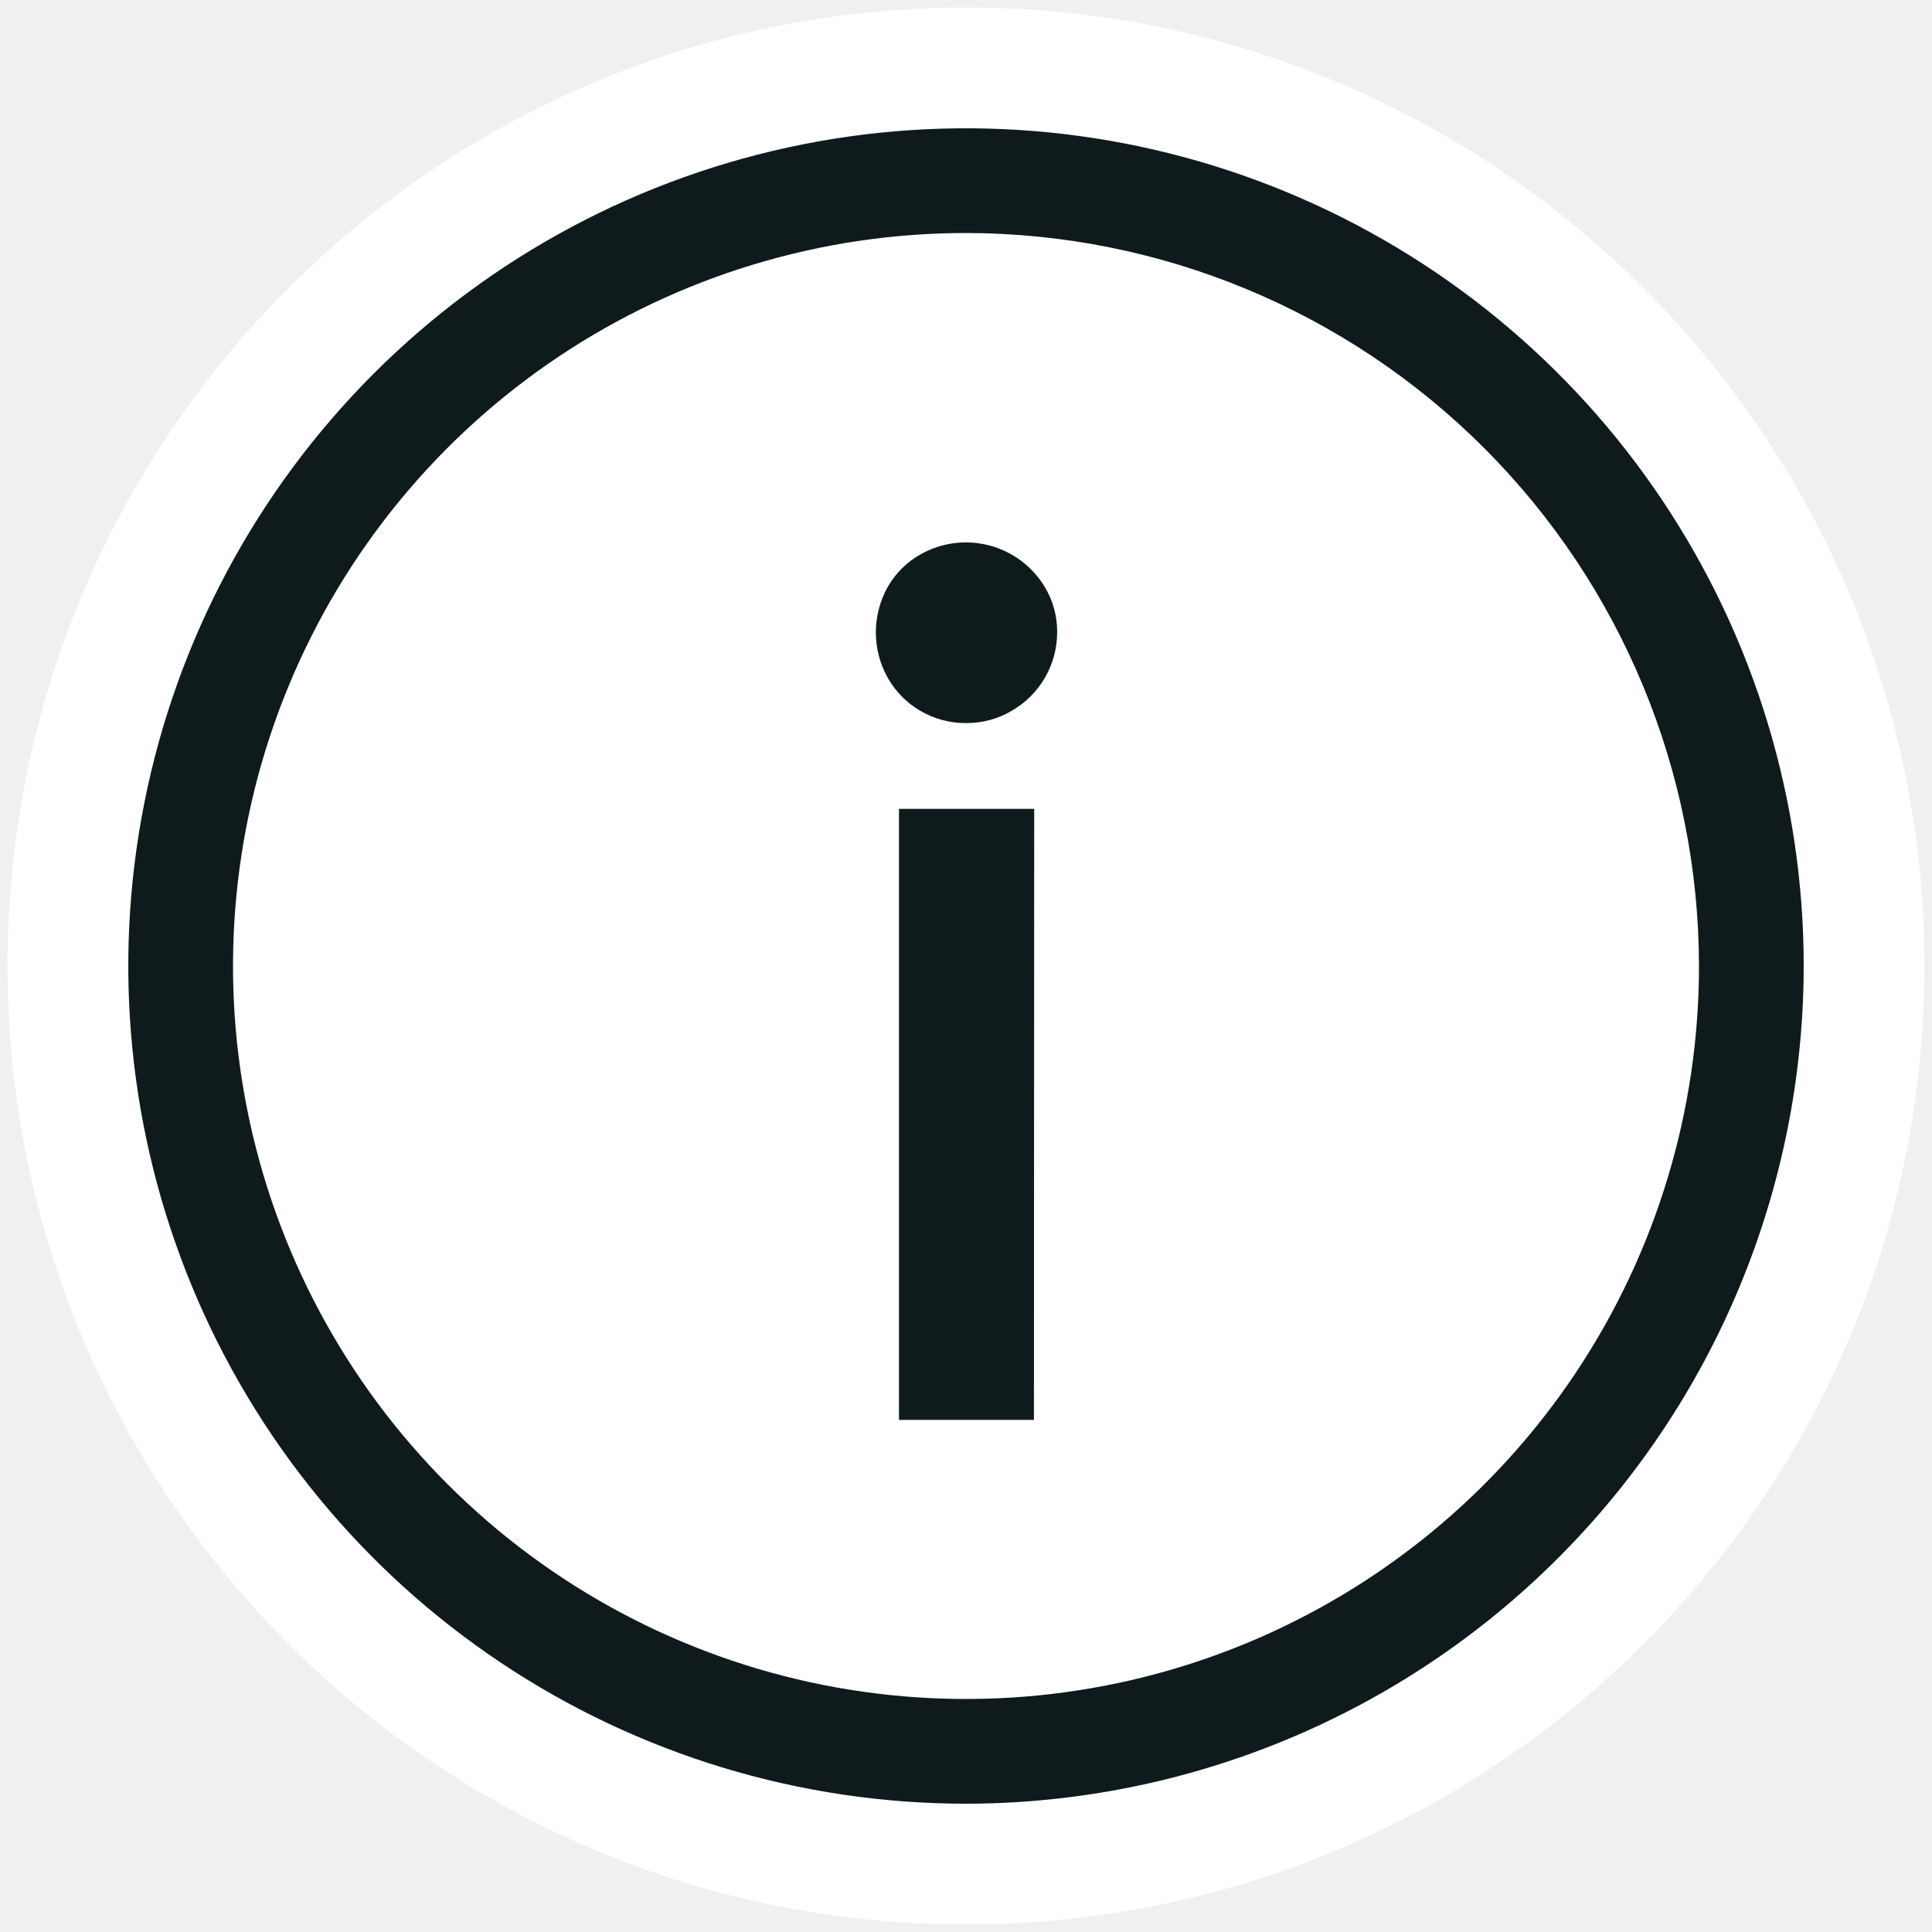
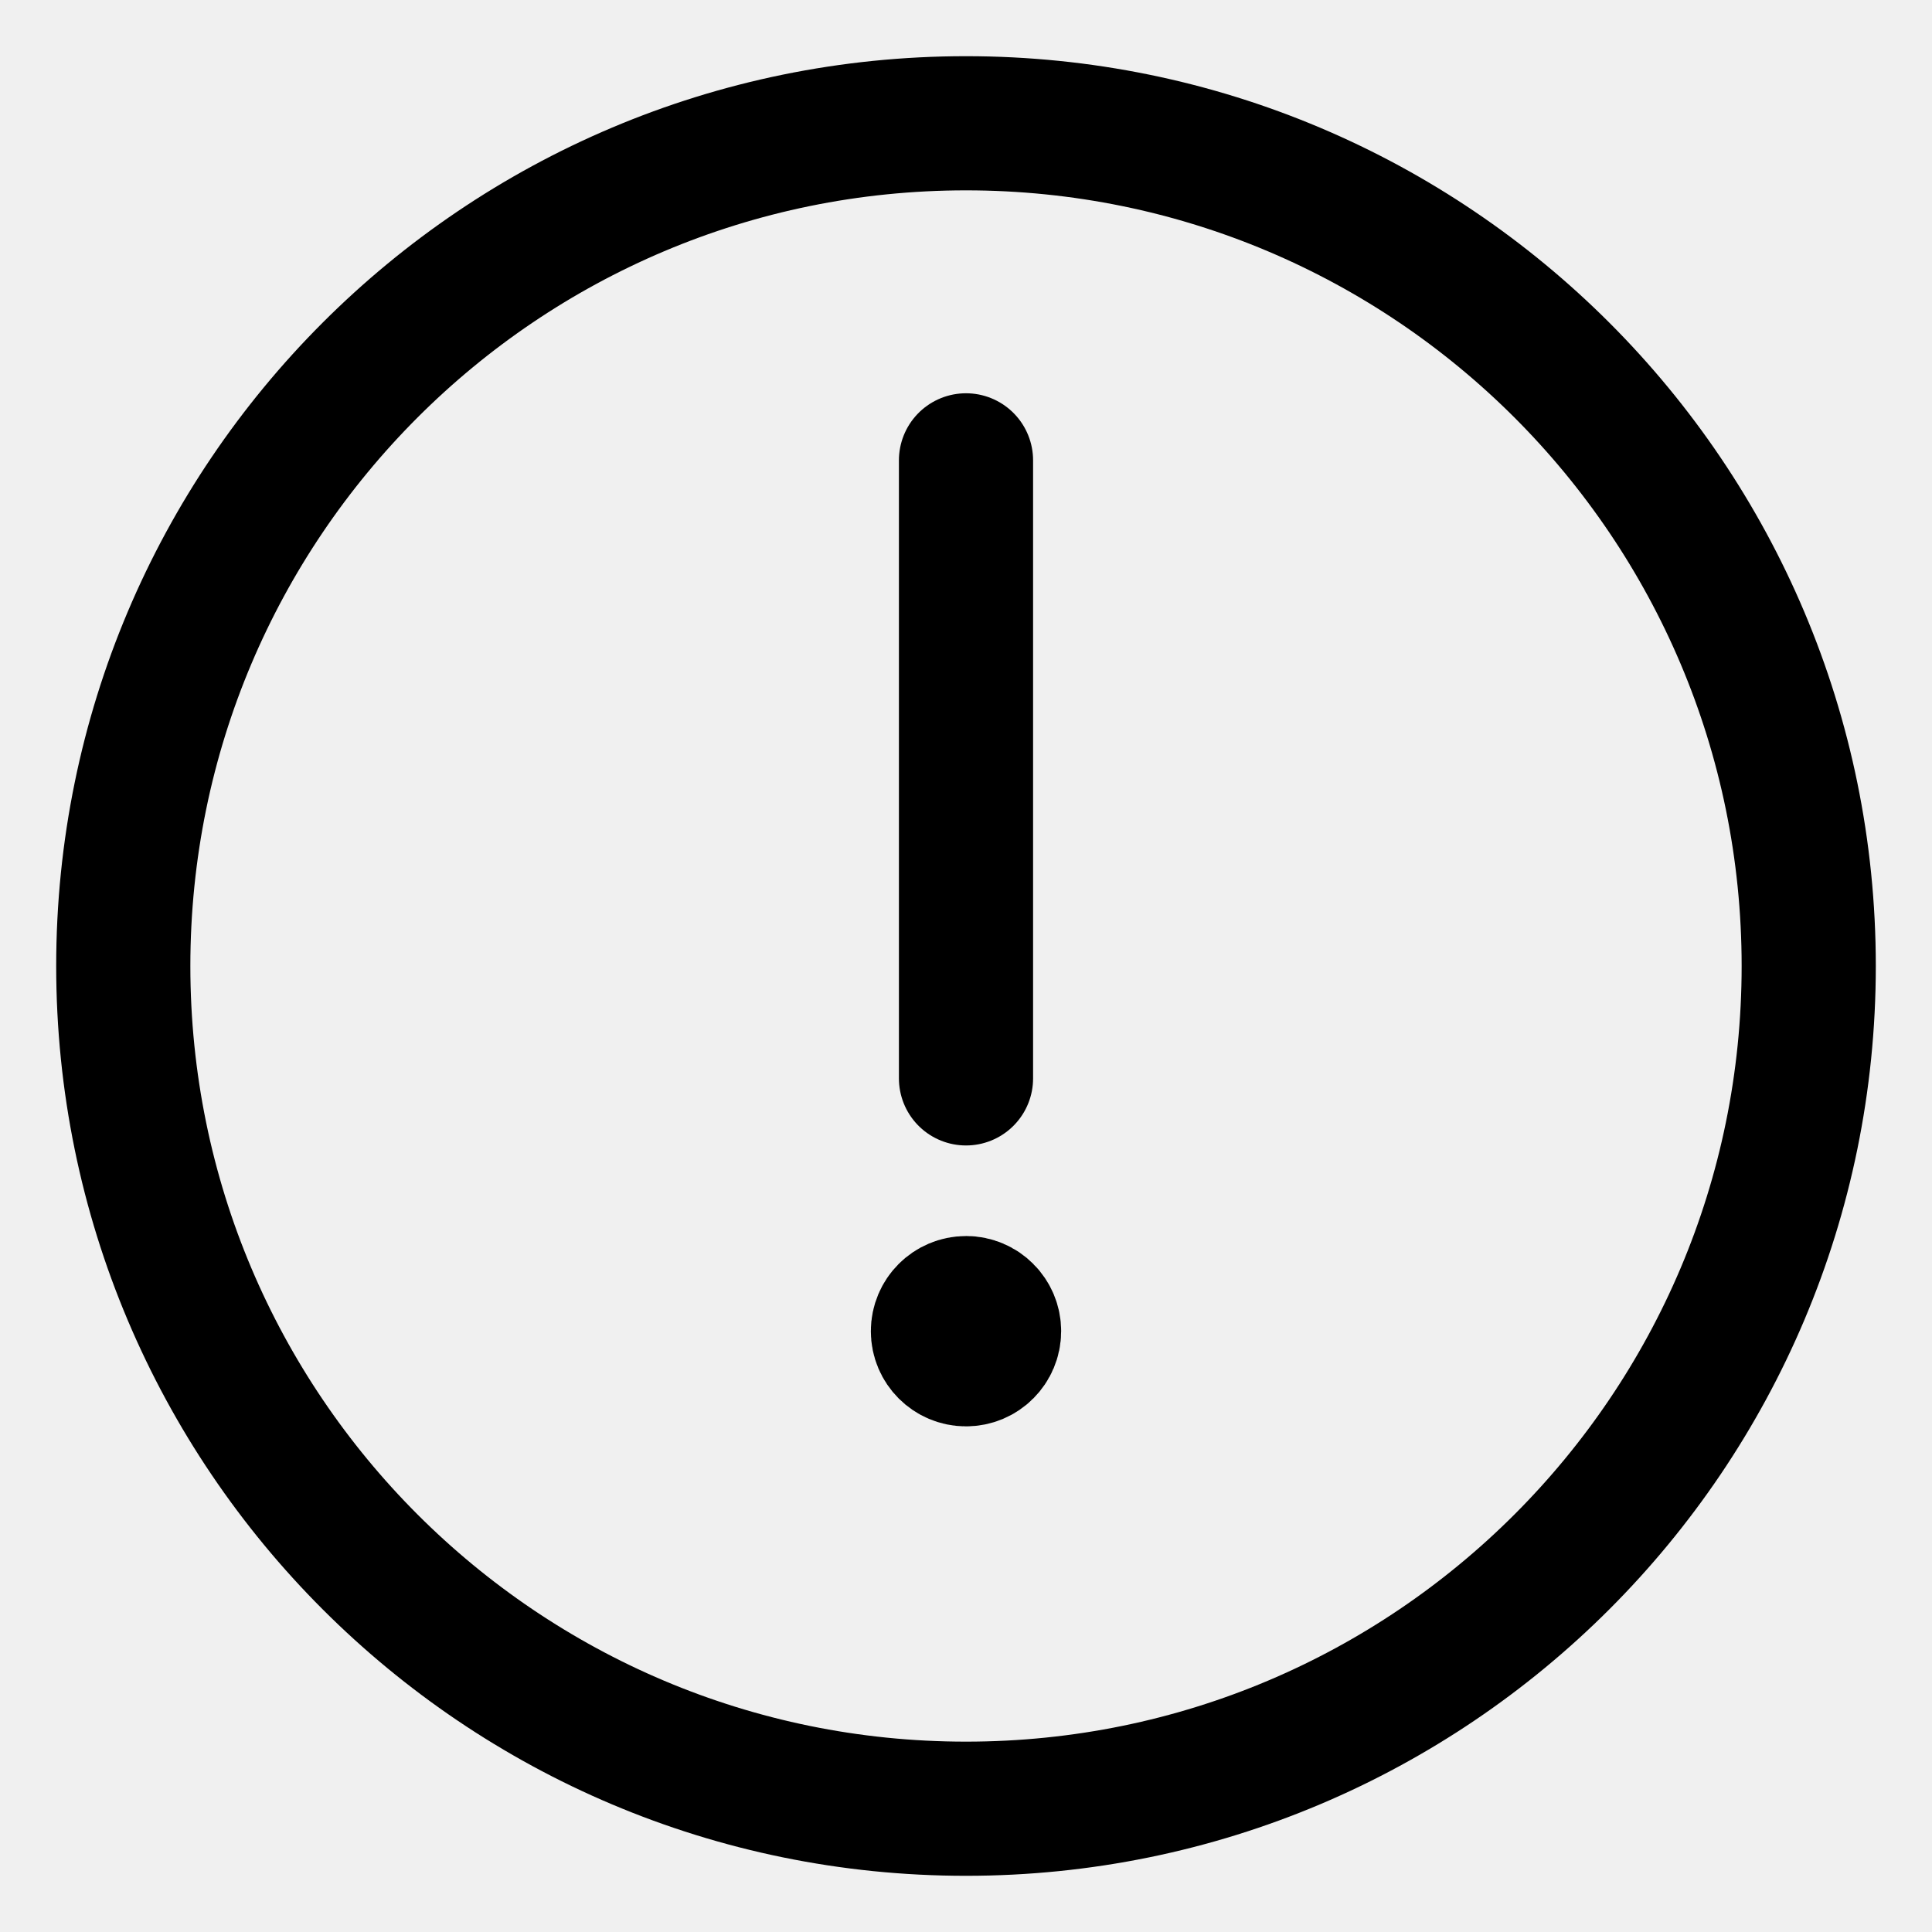
- <svg xmlns="http://www.w3.org/2000/svg" width="256" height="256" viewBox="0 0 256 256" fill="none">
-   <path d="M255 128C255 198.14 198.14 255 128 255C57.86 255 1 198.14 1 128C1 57.86 57.86 1 128 1C198.14 1 255 57.86 255 128Z" fill="white" />
-   <path d="M128 239C106.046 239 84.586 232.49 66.332 220.293C48.078 208.096 33.851 190.76 25.449 170.478C17.048 150.195 14.85 127.877 19.133 106.345C23.416 84.813 33.988 65.035 49.511 49.511C65.035 33.988 84.813 23.416 106.345 19.133C127.877 14.85 150.195 17.048 170.478 25.449C190.76 33.851 208.096 48.078 220.293 66.332C232.49 84.586 239 106.046 239 128C238.968 157.429 227.263 185.644 206.453 206.453C185.644 227.263 157.429 238.968 128 239ZM128 30.875C108.791 30.875 90.012 36.571 74.04 47.244C58.068 57.916 45.619 73.085 38.268 90.832C30.917 108.579 28.994 128.108 32.741 146.948C36.489 165.789 45.739 183.095 59.322 196.678C72.906 210.261 90.212 219.511 109.052 223.259C127.892 227.006 147.421 225.083 165.168 217.732C182.915 210.381 198.084 197.932 208.756 181.96C219.429 165.988 225.125 147.21 225.125 128C225.096 102.25 214.853 77.563 196.645 59.355C178.437 41.147 153.75 30.904 128 30.875ZM121.973 94.201C120.168 93.156 118.674 91.651 117.644 89.838C116.603 87.992 116.056 85.908 116.056 83.789C116.056 81.669 116.603 79.586 117.644 77.739C118.676 75.952 120.175 74.465 121.973 73.455C124.741 71.888 128.012 71.464 131.088 72.273C134.165 73.081 136.804 75.058 138.445 77.784C139.533 79.593 140.099 81.669 140.077 83.778C140.078 85.883 139.525 87.952 138.473 89.776C137.42 91.6 135.906 93.114 134.083 94.167C132.245 95.263 130.14 95.831 128 95.81C125.883 95.825 123.801 95.269 121.973 94.201ZM137.002 188.14H119.12V107.176H137.035L137.002 188.14Z" fill="#0F1A1C" />
+ <svg xmlns="http://www.w3.org/2000/svg" fill="none" viewBox="-1.25 -1.25 36 36" id="Alert-Circle--Streamline-Ultimate" height="36" width="36">
+   <path stroke="#000000" d="M16.75 24.078c-0.289 0 -0.523 -0.234 -0.523 -0.523s0.234 -0.523 0.523 -0.523" stroke-width="2.5" />
+   <path stroke="#000000" d="M16.75 24.078c0.289 0 0.523 -0.234 0.523 -0.523S17.039 23.031 16.75 23.031" stroke-width="2.5" />
+   <path stroke="#000000" stroke-linecap="round" stroke-miterlimit="10" d="M16.75 18.844V7.328" stroke-width="2.5" />
+   <path stroke="#000000" stroke-miterlimit="10" d="M16.75 32.453c8.673 0 15.703 -7.031 15.703 -15.703S25.423 1.047 16.75 1.047 1.047 8.077 1.047 16.75 8.077 32.453 16.75 32.453Z" stroke-width="2.5" />
</svg>
